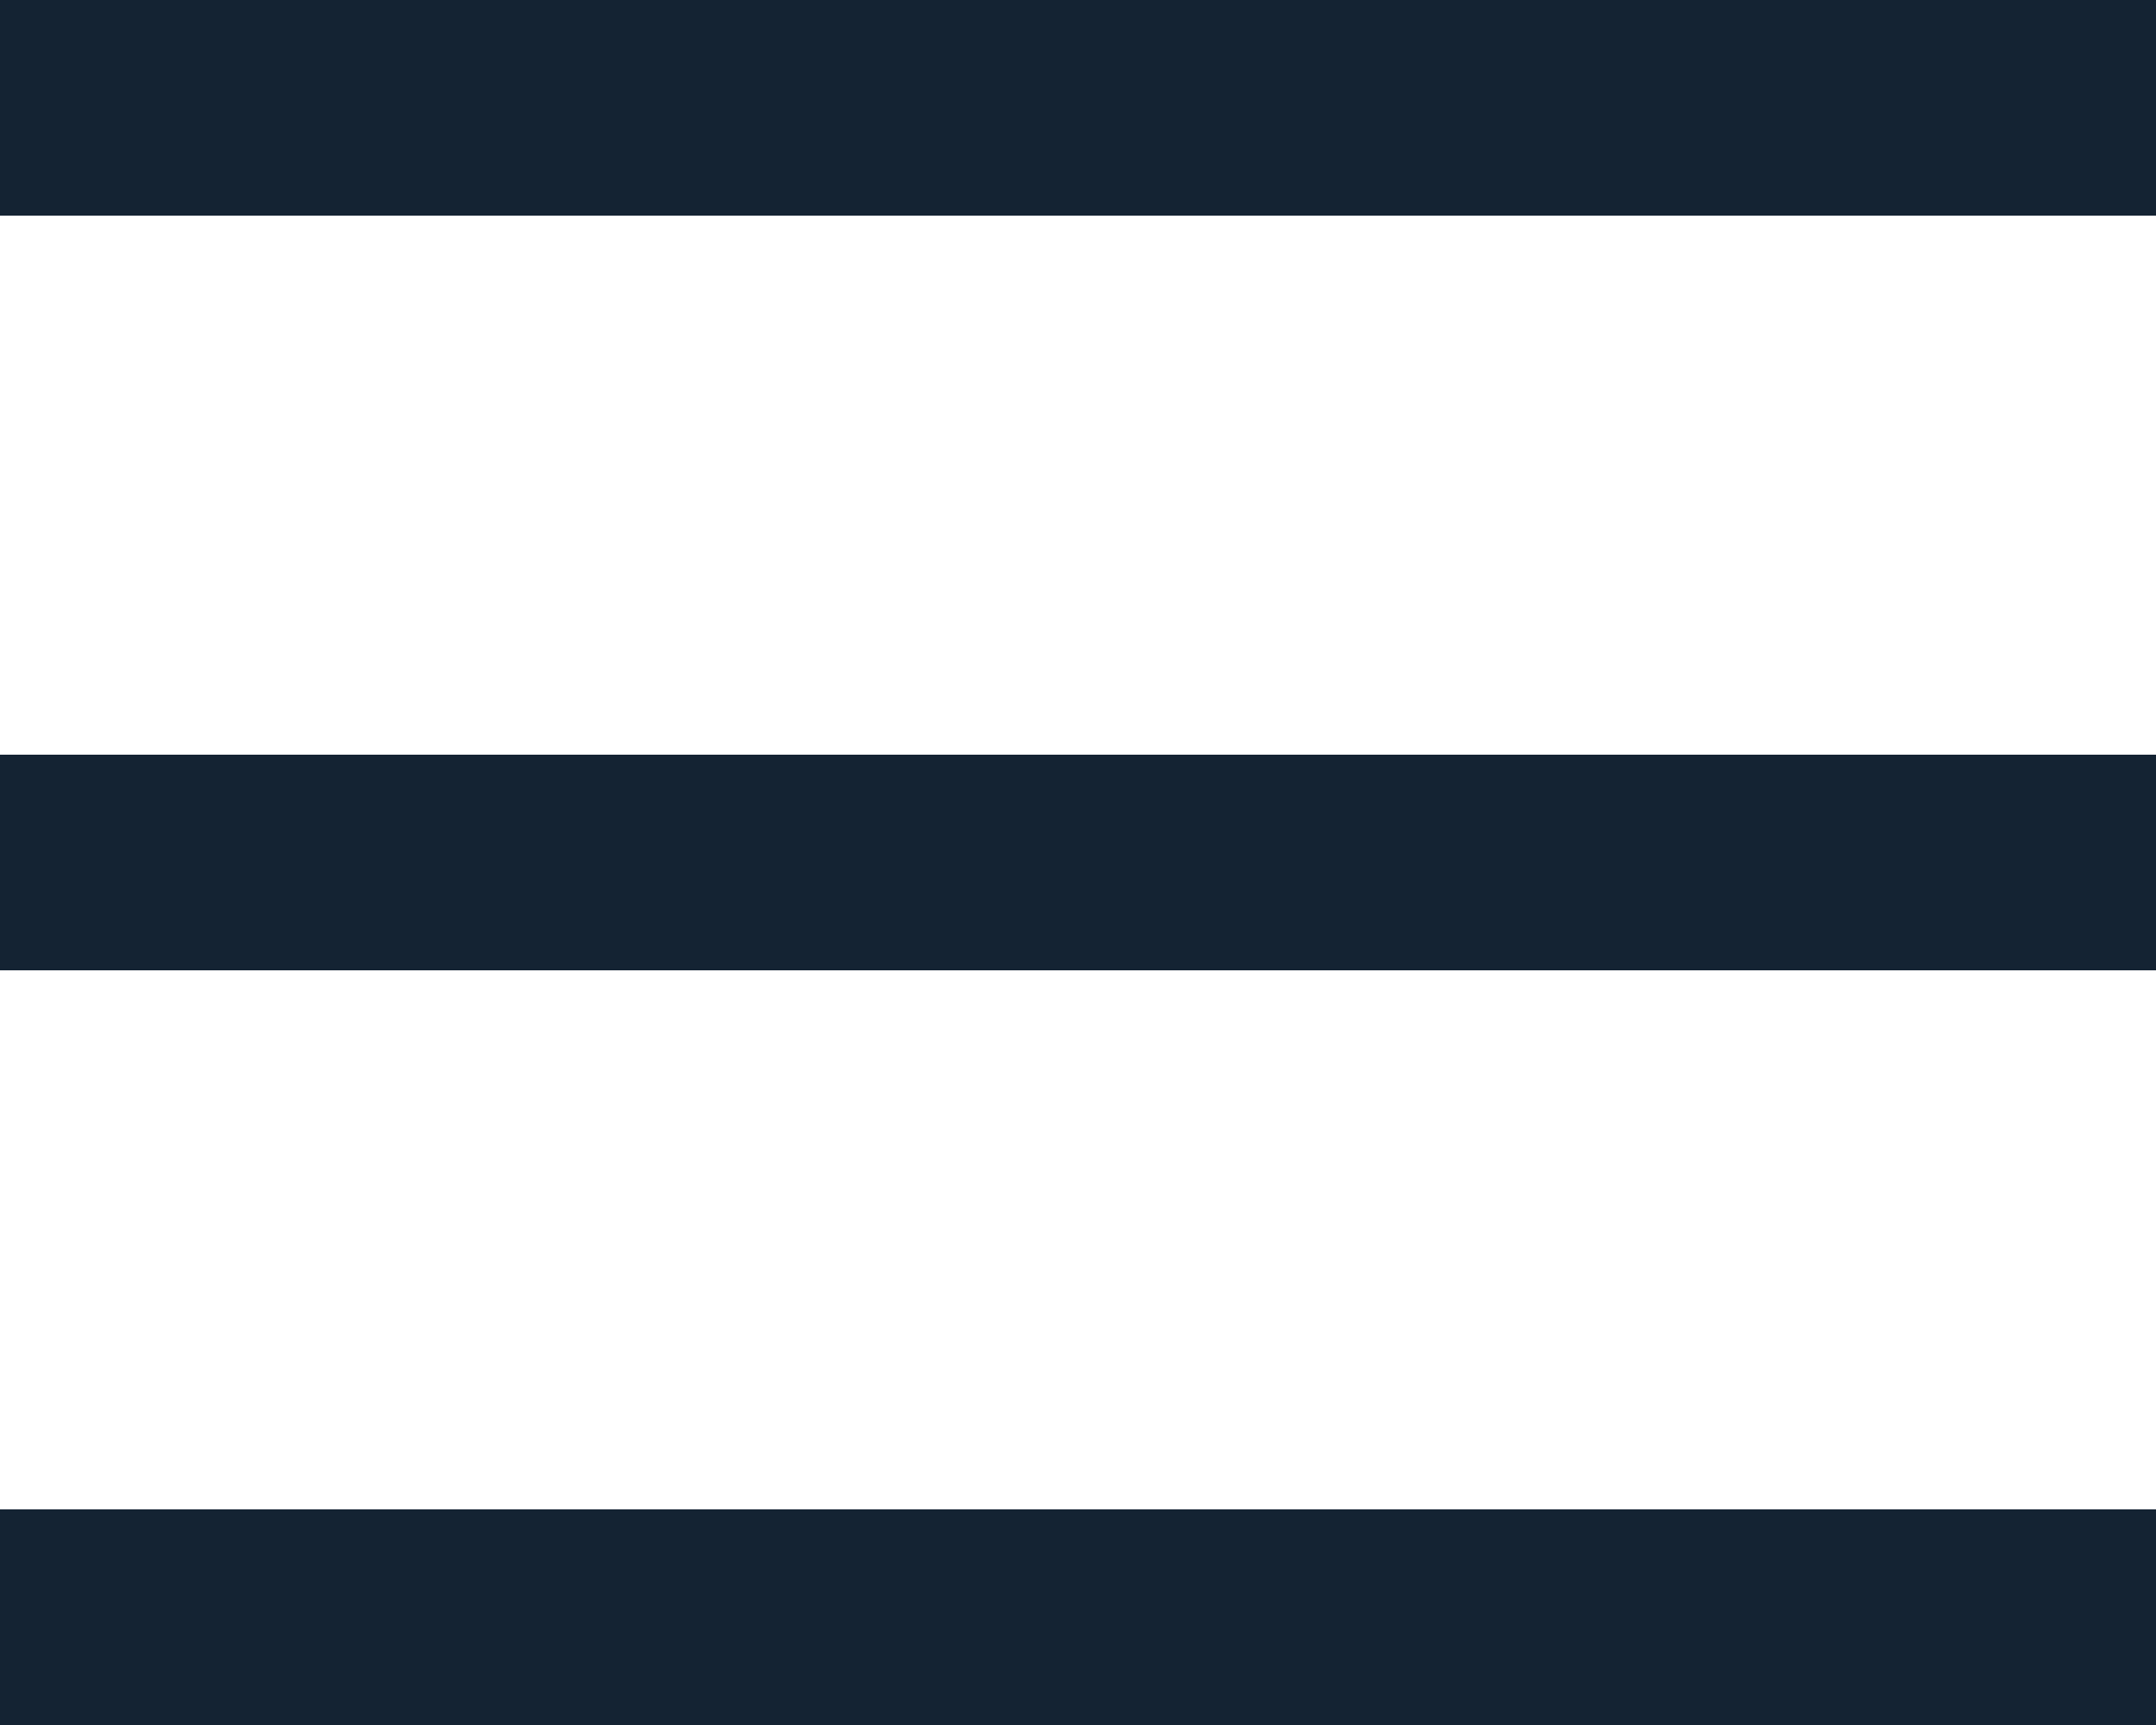
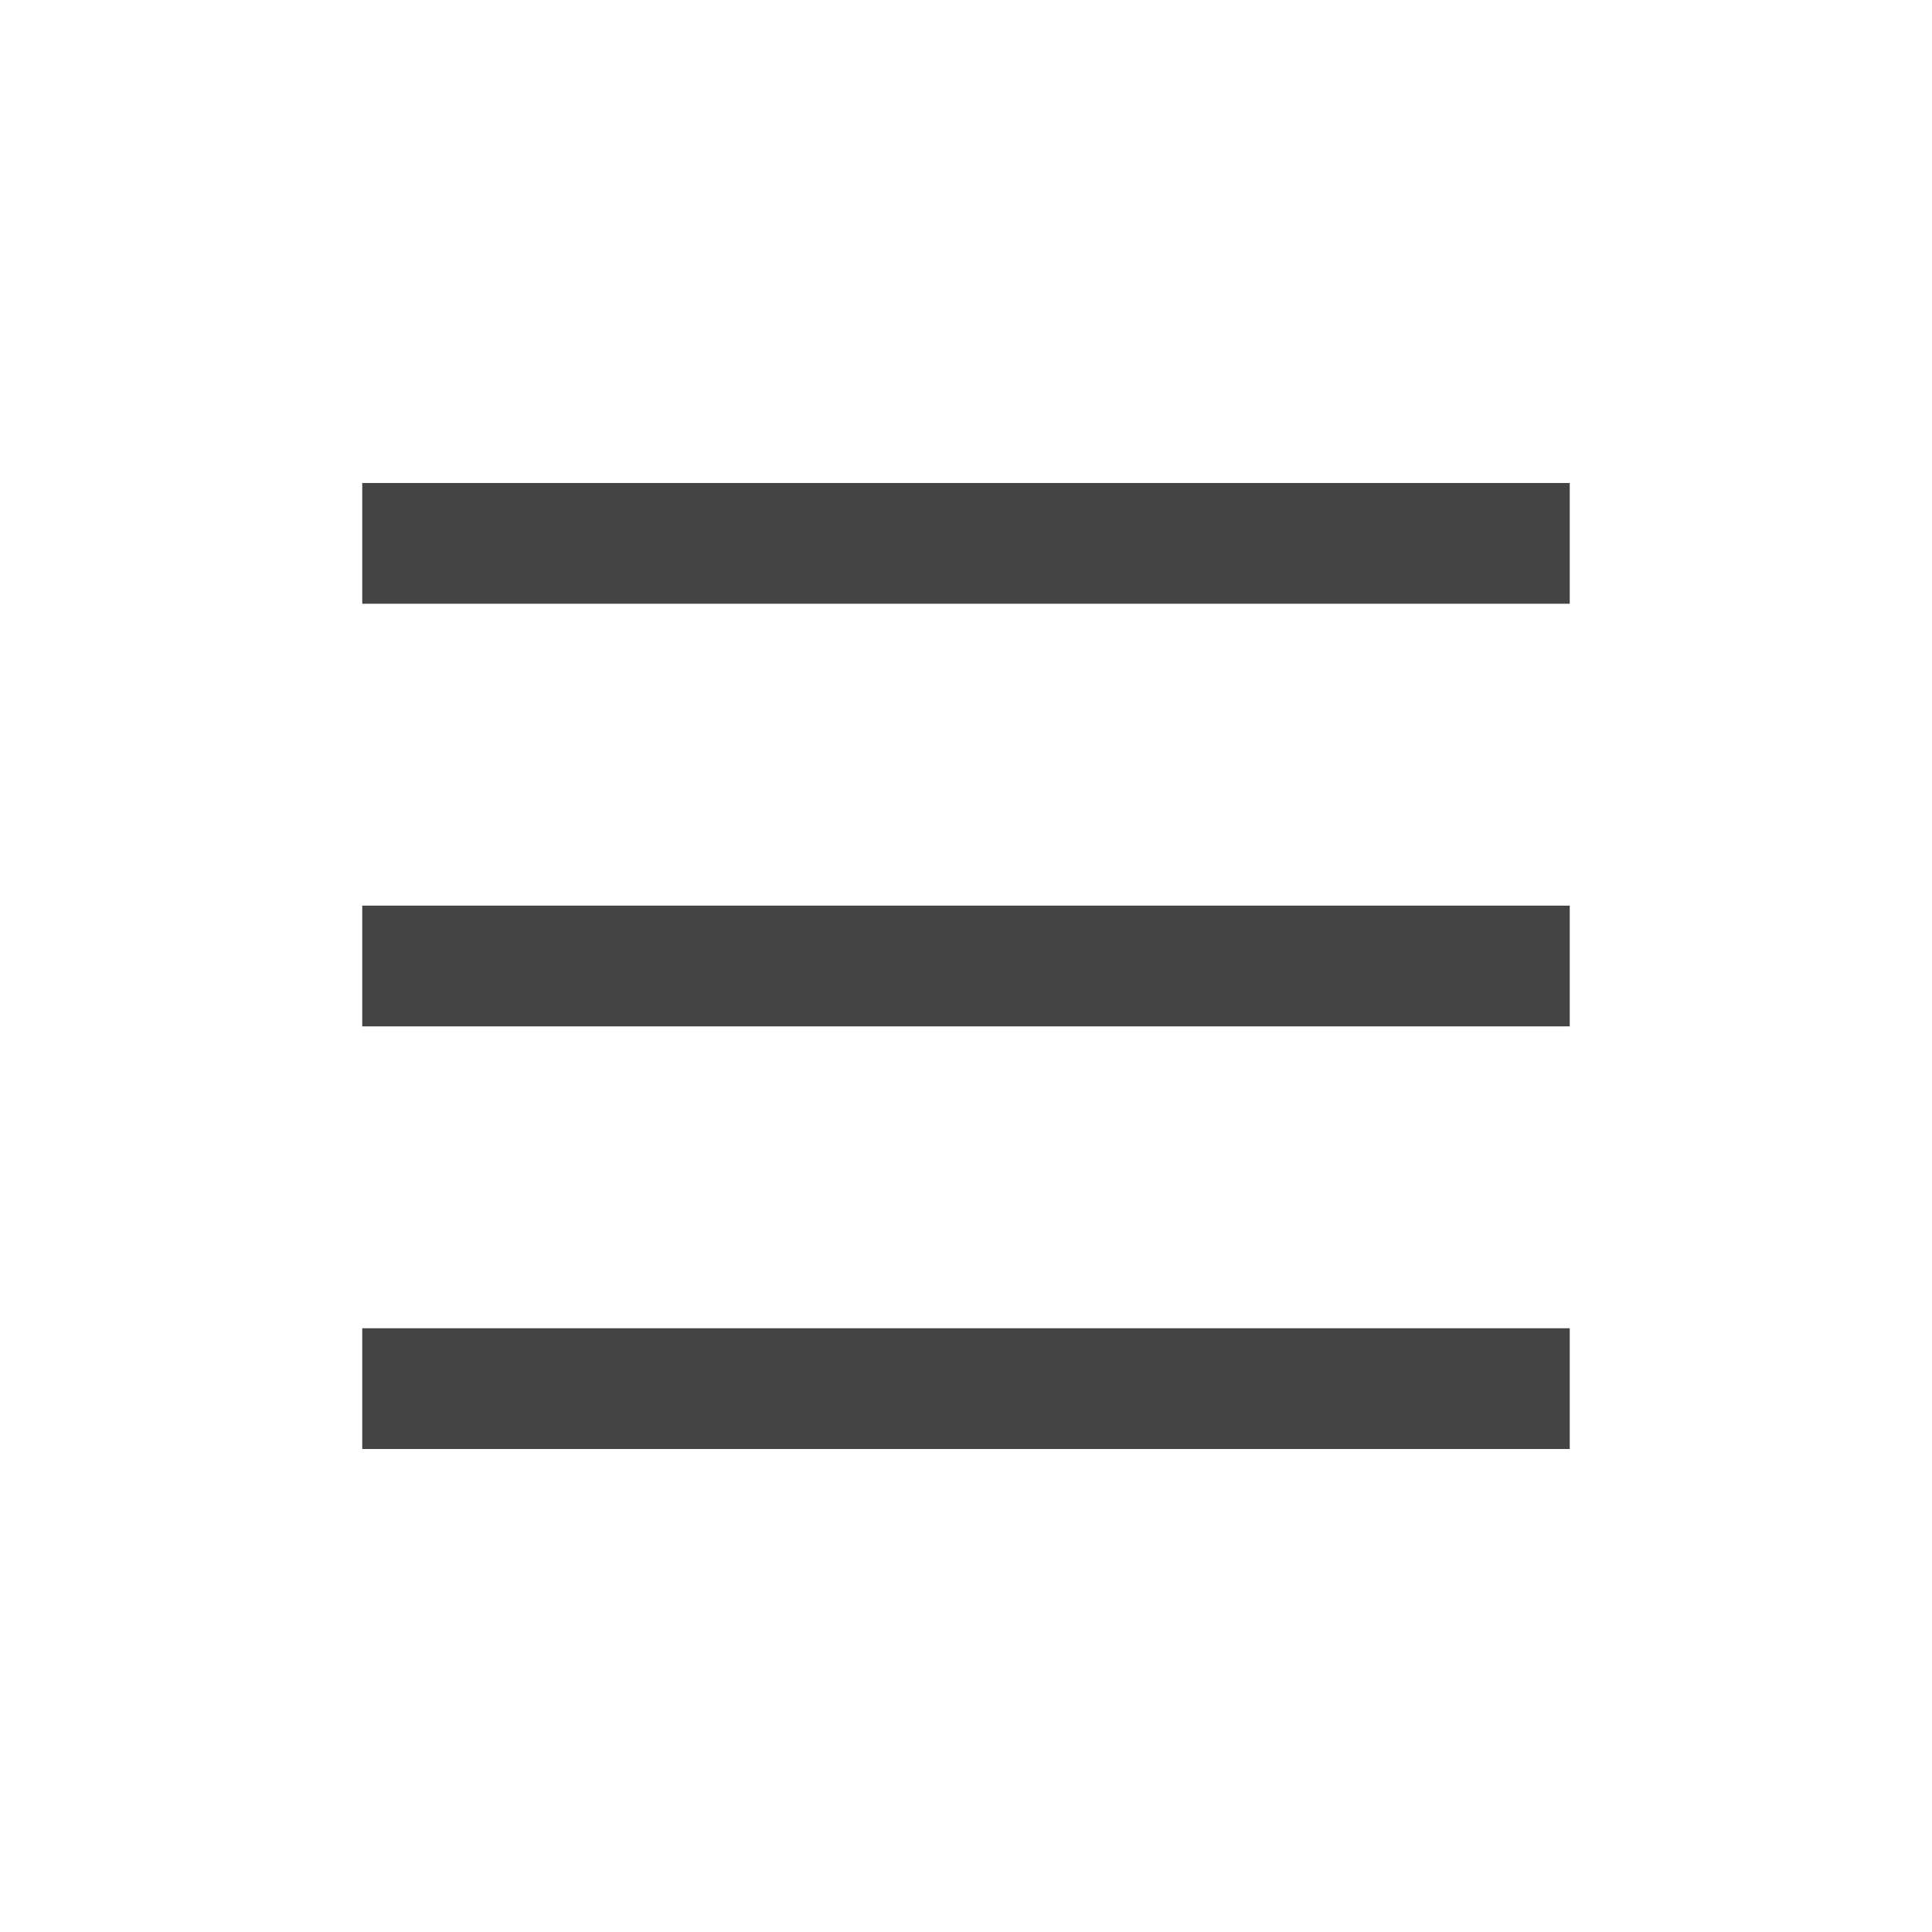
- <svg xmlns="http://www.w3.org/2000/svg" width="20" height="16" viewBox="0 0 20 16" fill="none">
-   <rect width="20" height="2" fill="#142333" />
-   <rect y="7" width="20" height="2" fill="#142333" />
-   <rect y="14" width="20" height="2" fill="#142333" />
+ <svg xmlns="http://www.w3.org/2000/svg" width="32" height="32" viewBox="0 0 32 32" fill="none">
+   <rect x="6" y="8" width="20" height="2" fill="#444444" />
+   <rect x="6" y="15" width="20" height="2" fill="#444444" />
+   <rect x="6" y="22" width="20" height="2" fill="#444444" />
</svg>
